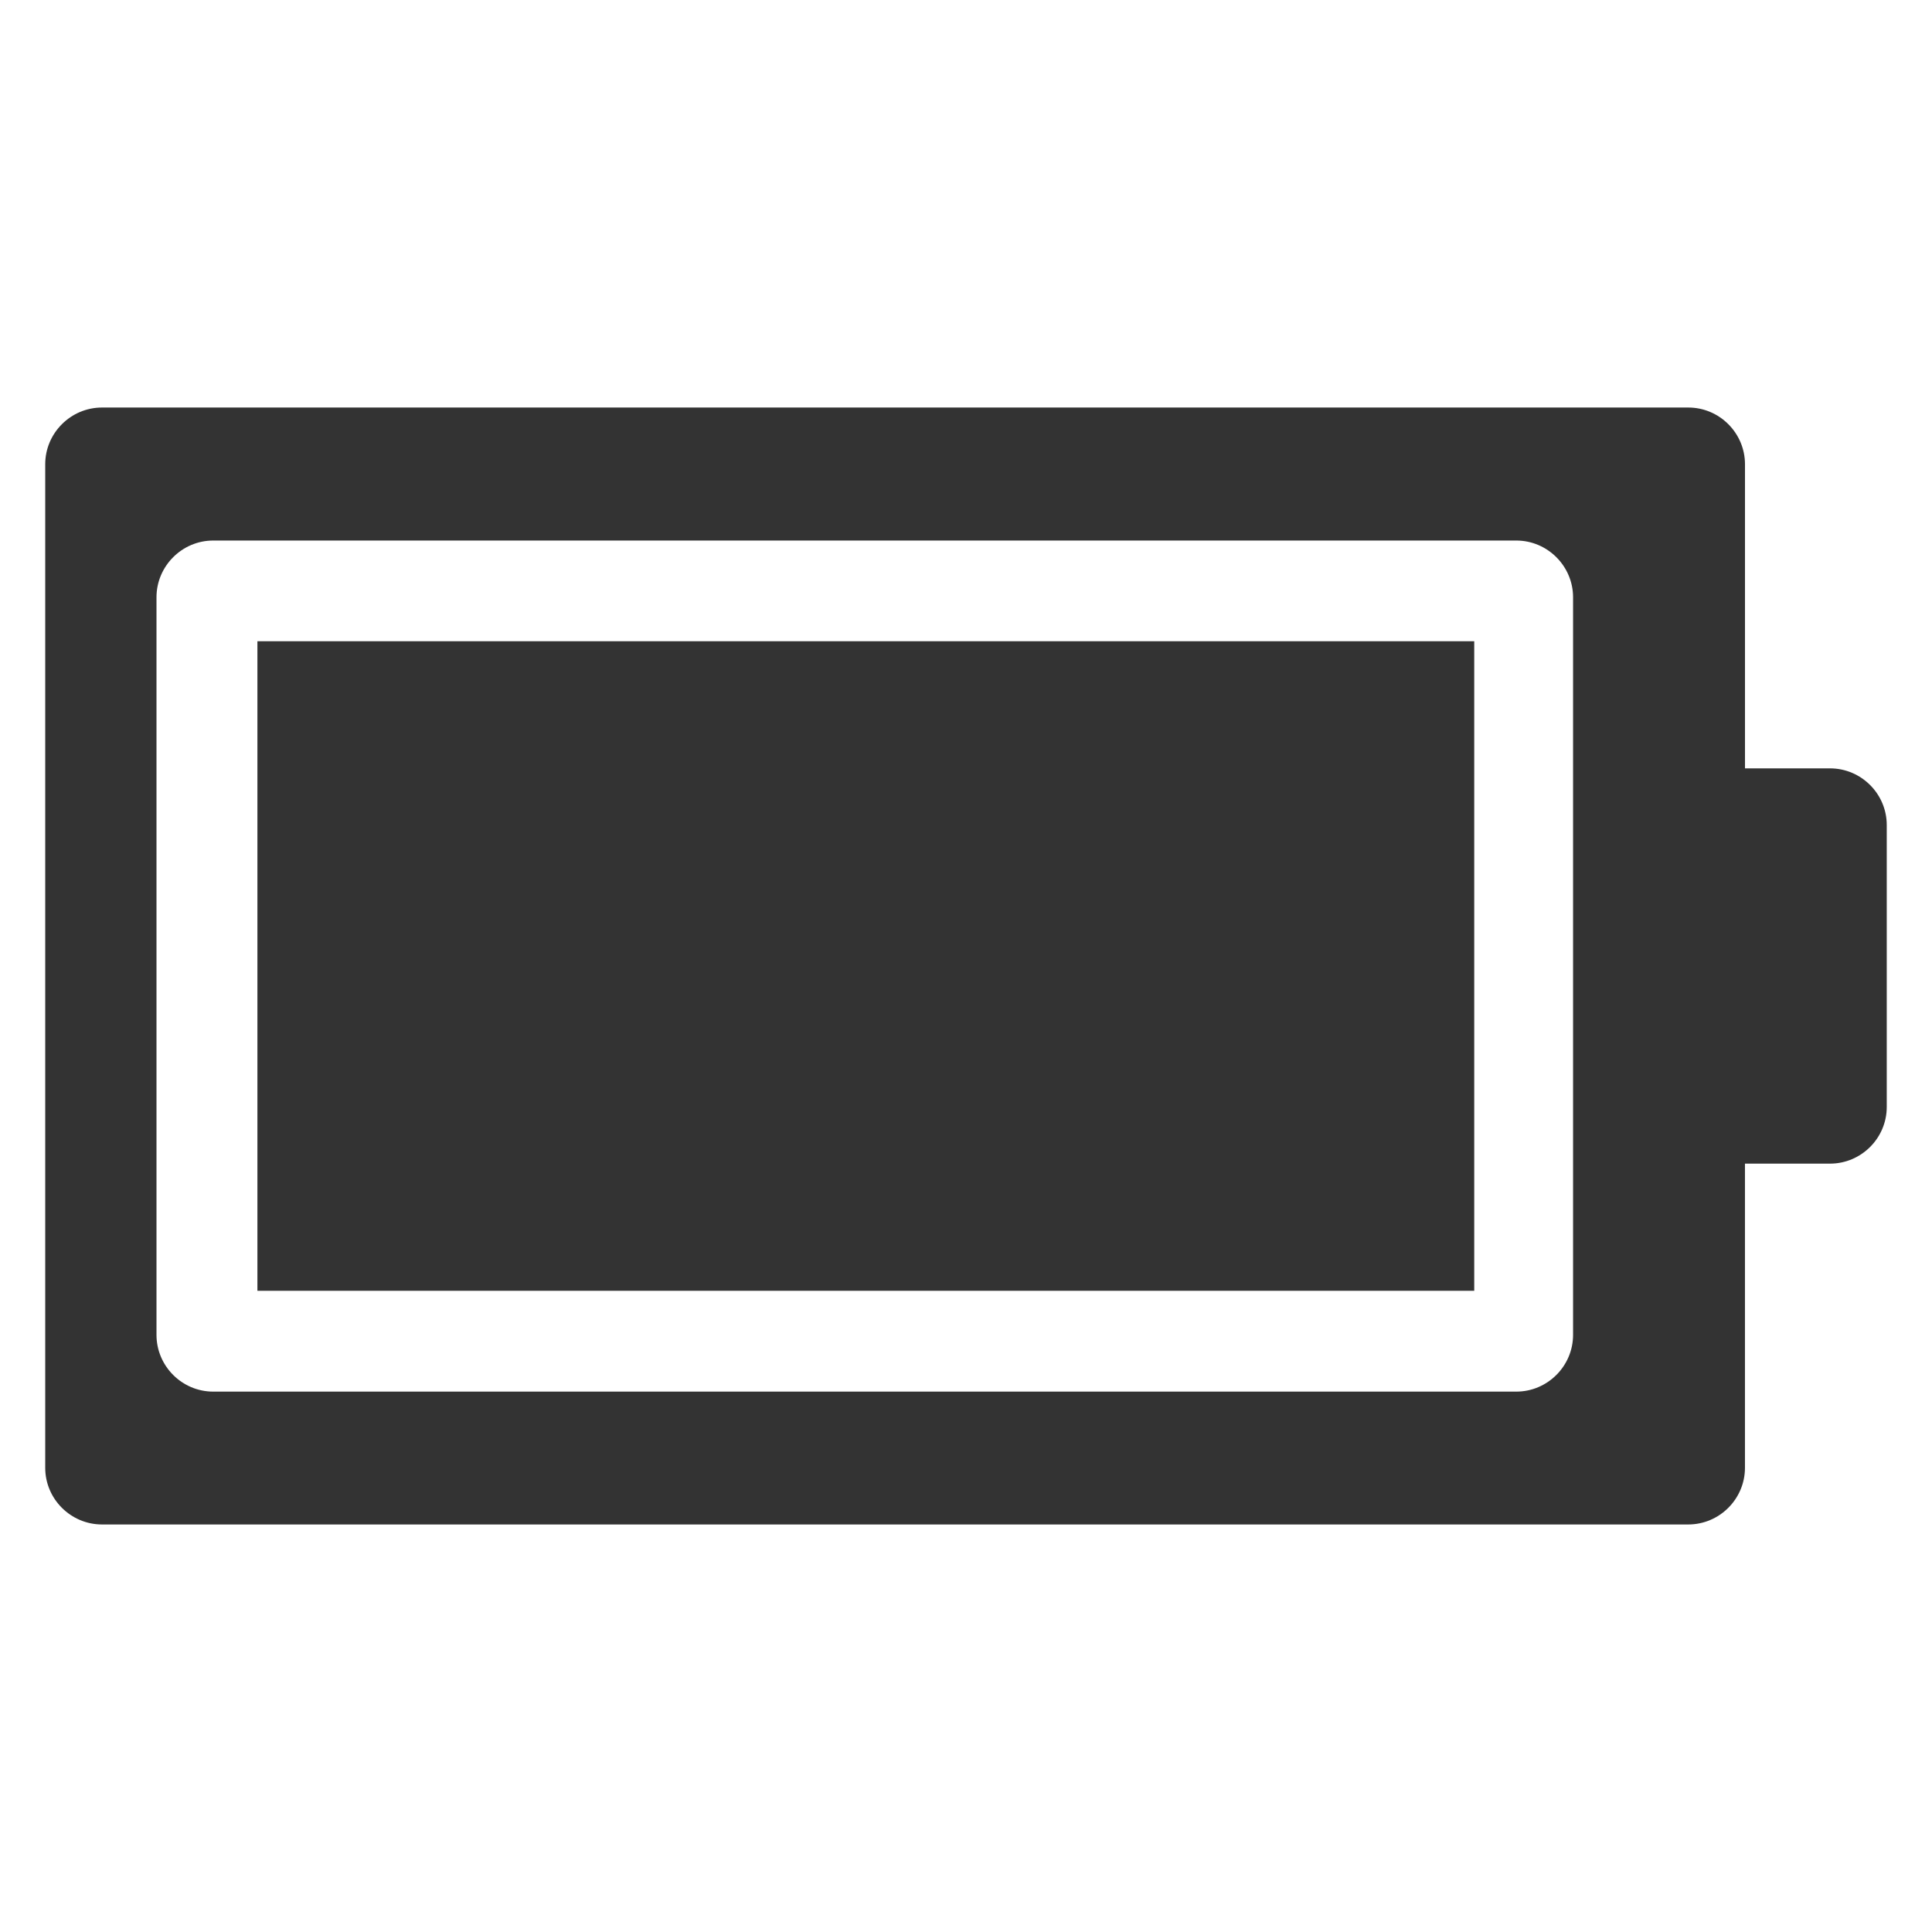
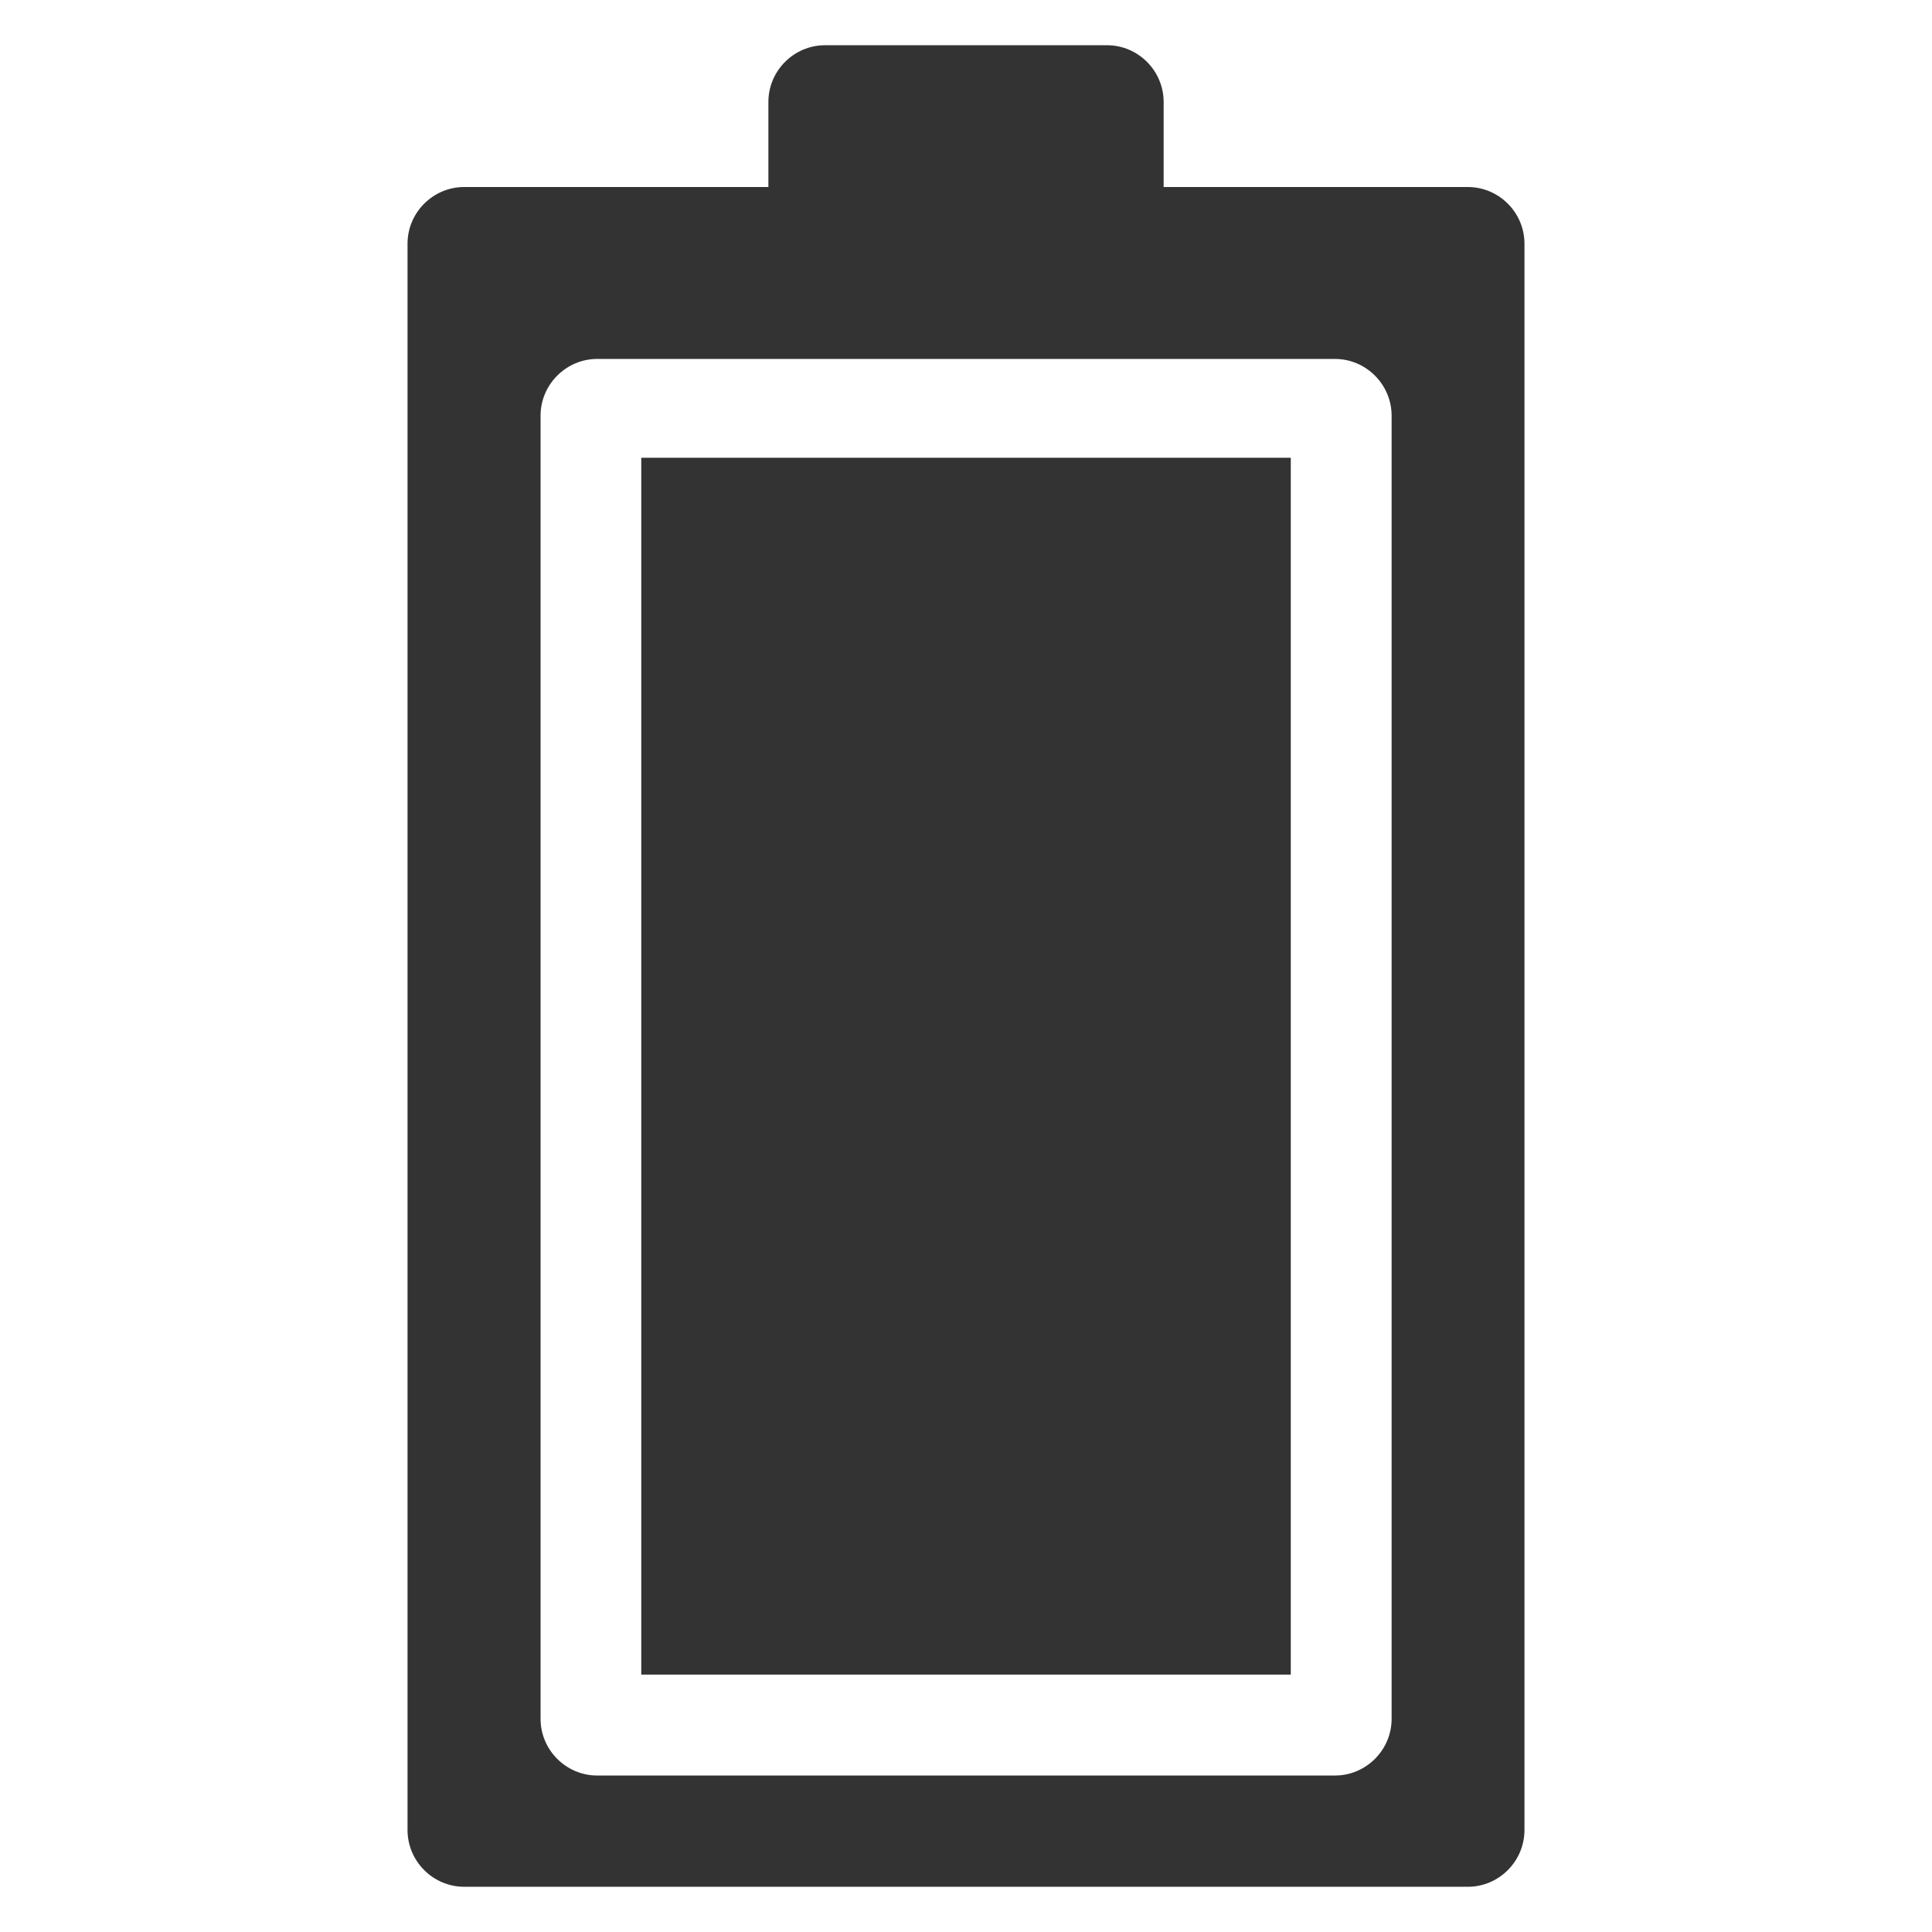
<svg xmlns="http://www.w3.org/2000/svg" version="1.1" id="icon-m-energy-management-battery100-layer" x="0px" y="0px" width="64px" height="64px" viewBox="0 0 64 64" style="enable-background:new 0 0 64 64;" xml:space="preserve">
  <g id="icon-m-energy-management-battery100">
    <rect style="fill:none;" width="64" height="64" />
-     <path style="fill:#333333;" d="M60.622,25.453h-2.817V15.379c0-1.033-0.845-1.879-1.878-1.879H3.379   c-1.035,0-1.881,0.846-1.881,1.879v33.244c0,1.032,0.846,1.877,1.881,1.877h52.547c1.033,0,1.878-0.845,1.878-1.877V38.547h2.817   c1.034,0,1.88-0.844,1.88-1.878v-9.337C62.502,26.299,61.656,25.453,60.622,25.453z M52.11,44.219c0,1.033-0.847,1.88-1.88,1.88   H7.062c-1.033,0-1.878-0.847-1.878-1.88V19.785c0-1.031,0.845-1.879,1.878-1.879H50.23c1.033,0,1.88,0.848,1.88,1.879V44.219z" />
-     <rect x="8.527" y="21.242" style="fill:#333333;" width="40.309" height="21.517" />
+     <path style="fill:#333333;" d="M25.454,3.378v2.817H15.378c-1.033,0-1.878,0.845-1.878,1.878v52.548   c0,1.035,0.846,1.881,1.878,1.881h33.245c1.032,0,1.877-0.846,1.877-1.881V8.073c0-1.033-0.845-1.878-1.877-1.878H38.547V3.378   c0-1.034-0.844-1.88-1.878-1.88h-9.337C26.299,1.498,25.454,2.344,25.454,3.378z M44.219,11.89c1.033,0,1.88,0.847,1.88,1.88   v43.169c0,1.033-0.847,1.878-1.88,1.878H19.786c-1.032,0-1.879-0.845-1.879-1.878V13.77c0-1.033,0.847-1.88,1.879-1.88H44.219z" />
+     <rect x="21.243" y="15.164" style="fill:#333333;" width="21.516" height="40.309" />
  </g>
</svg>
